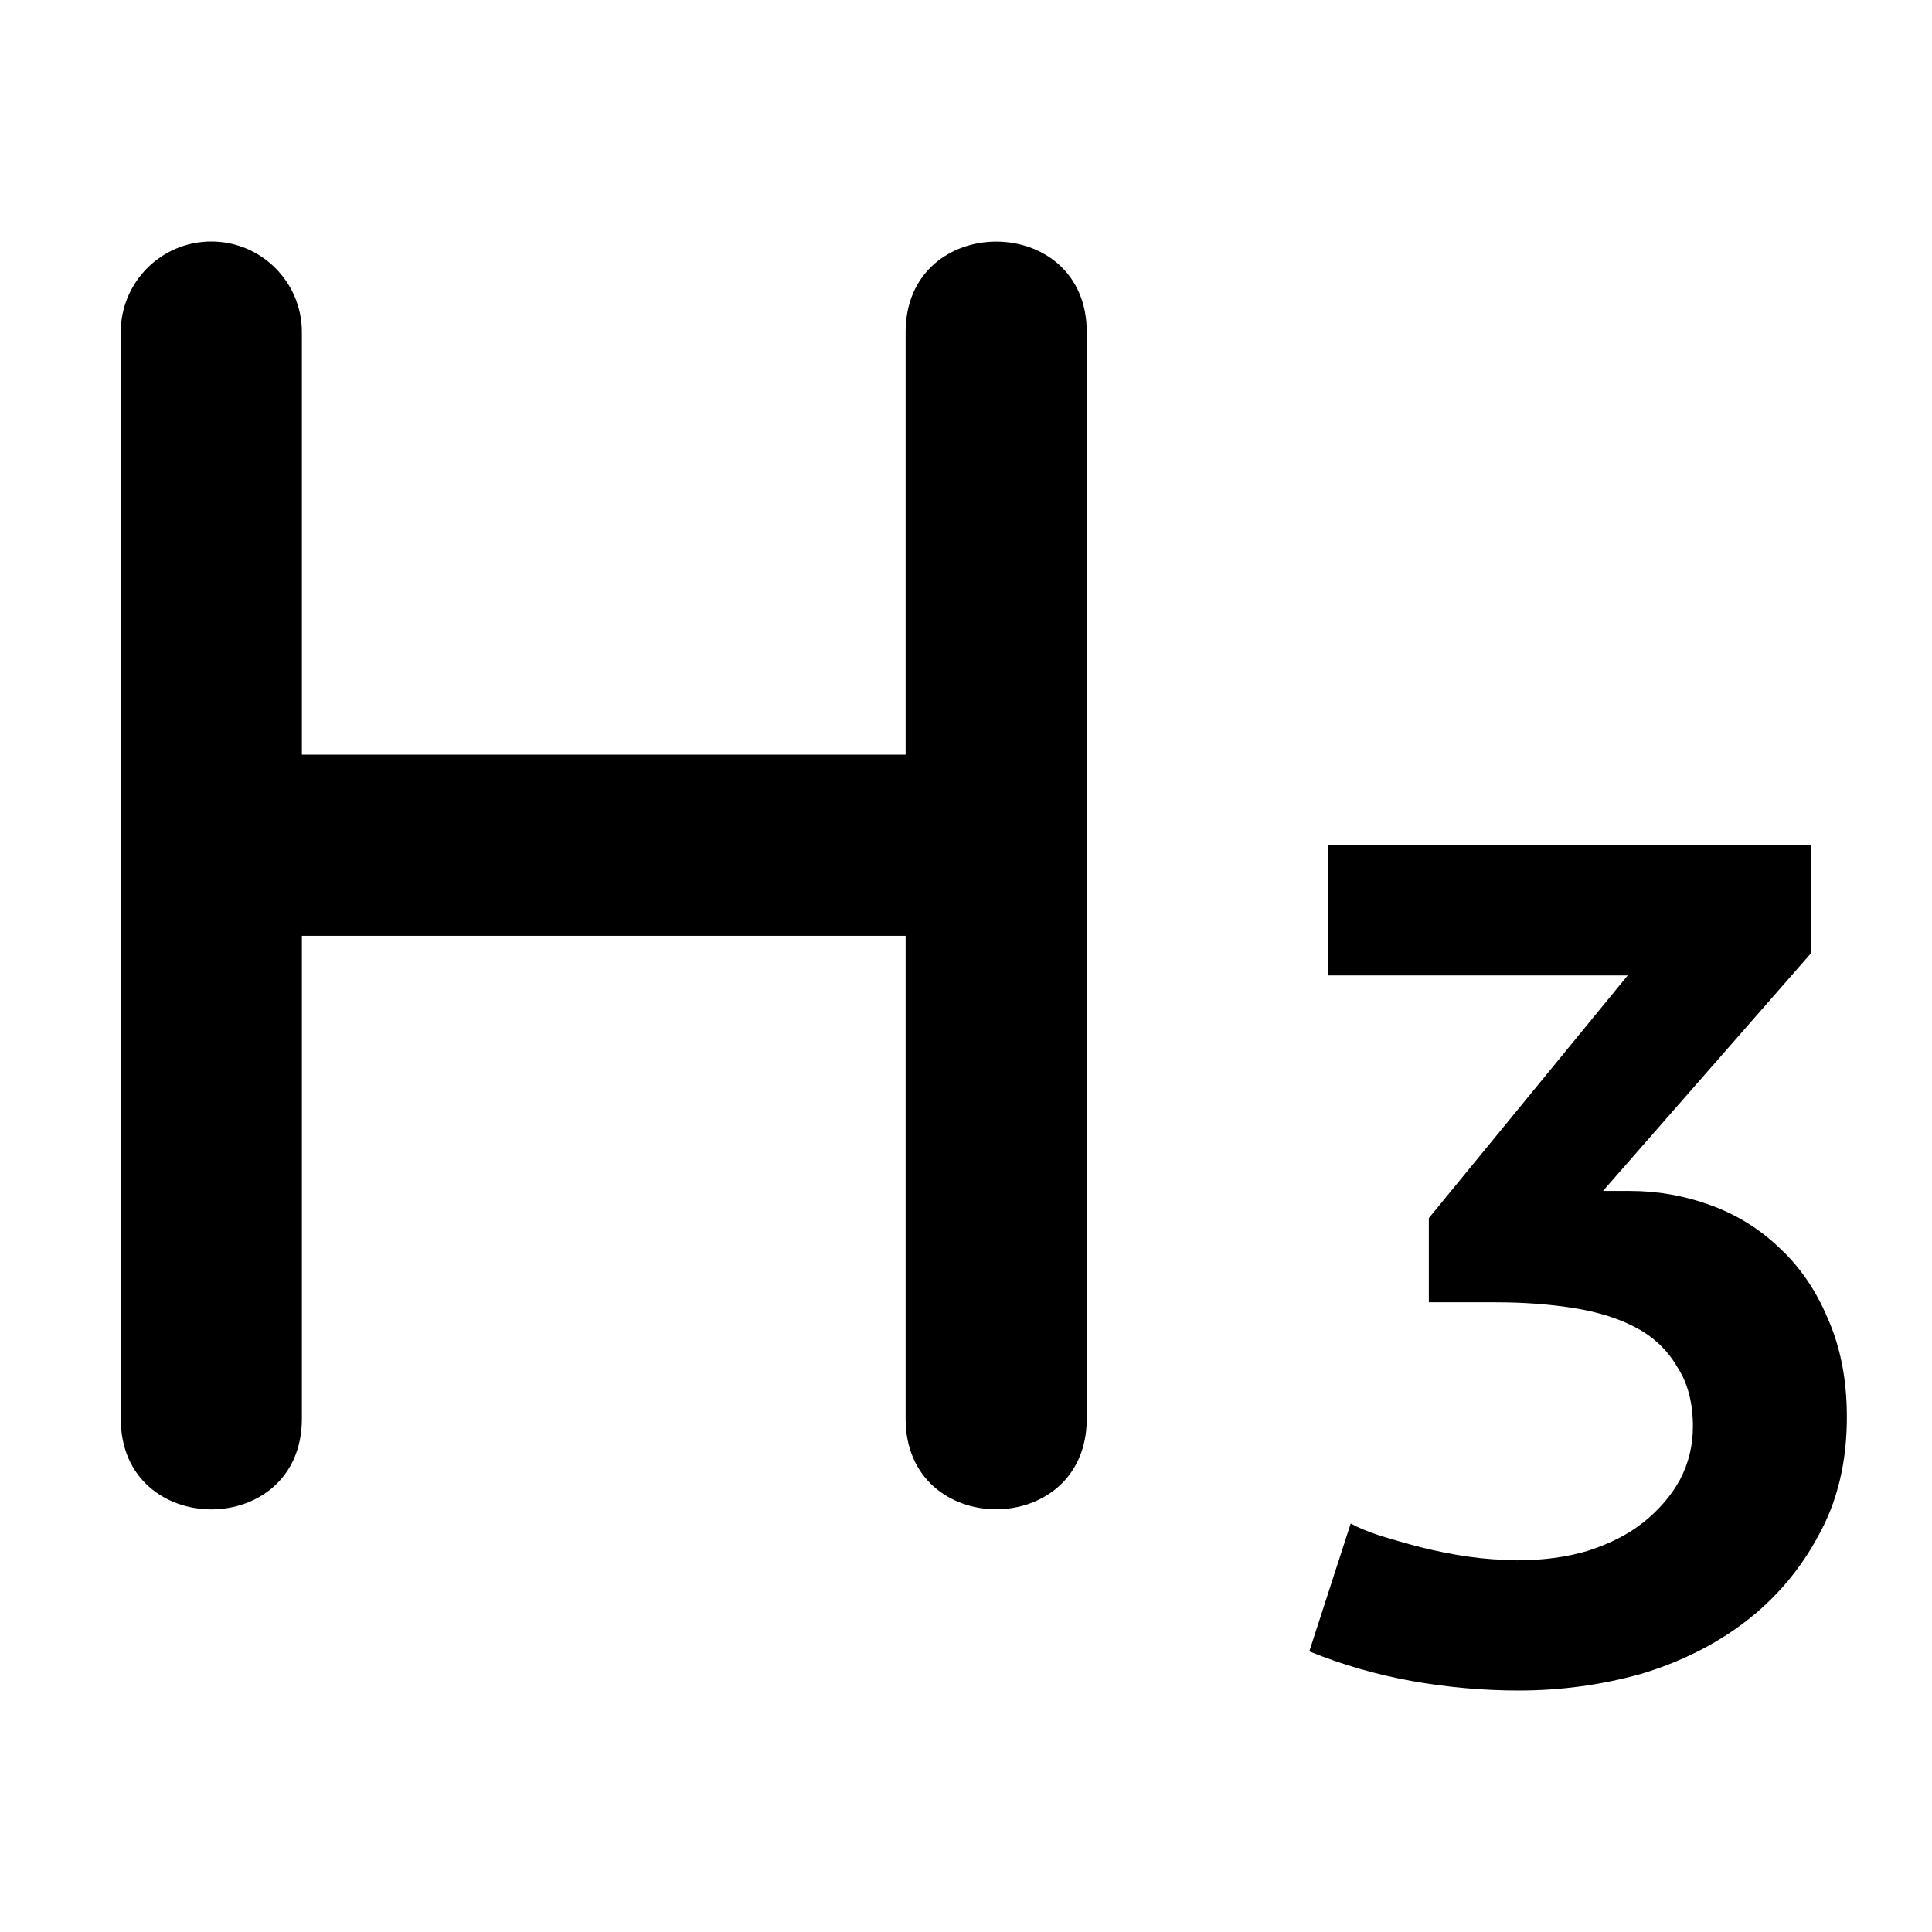
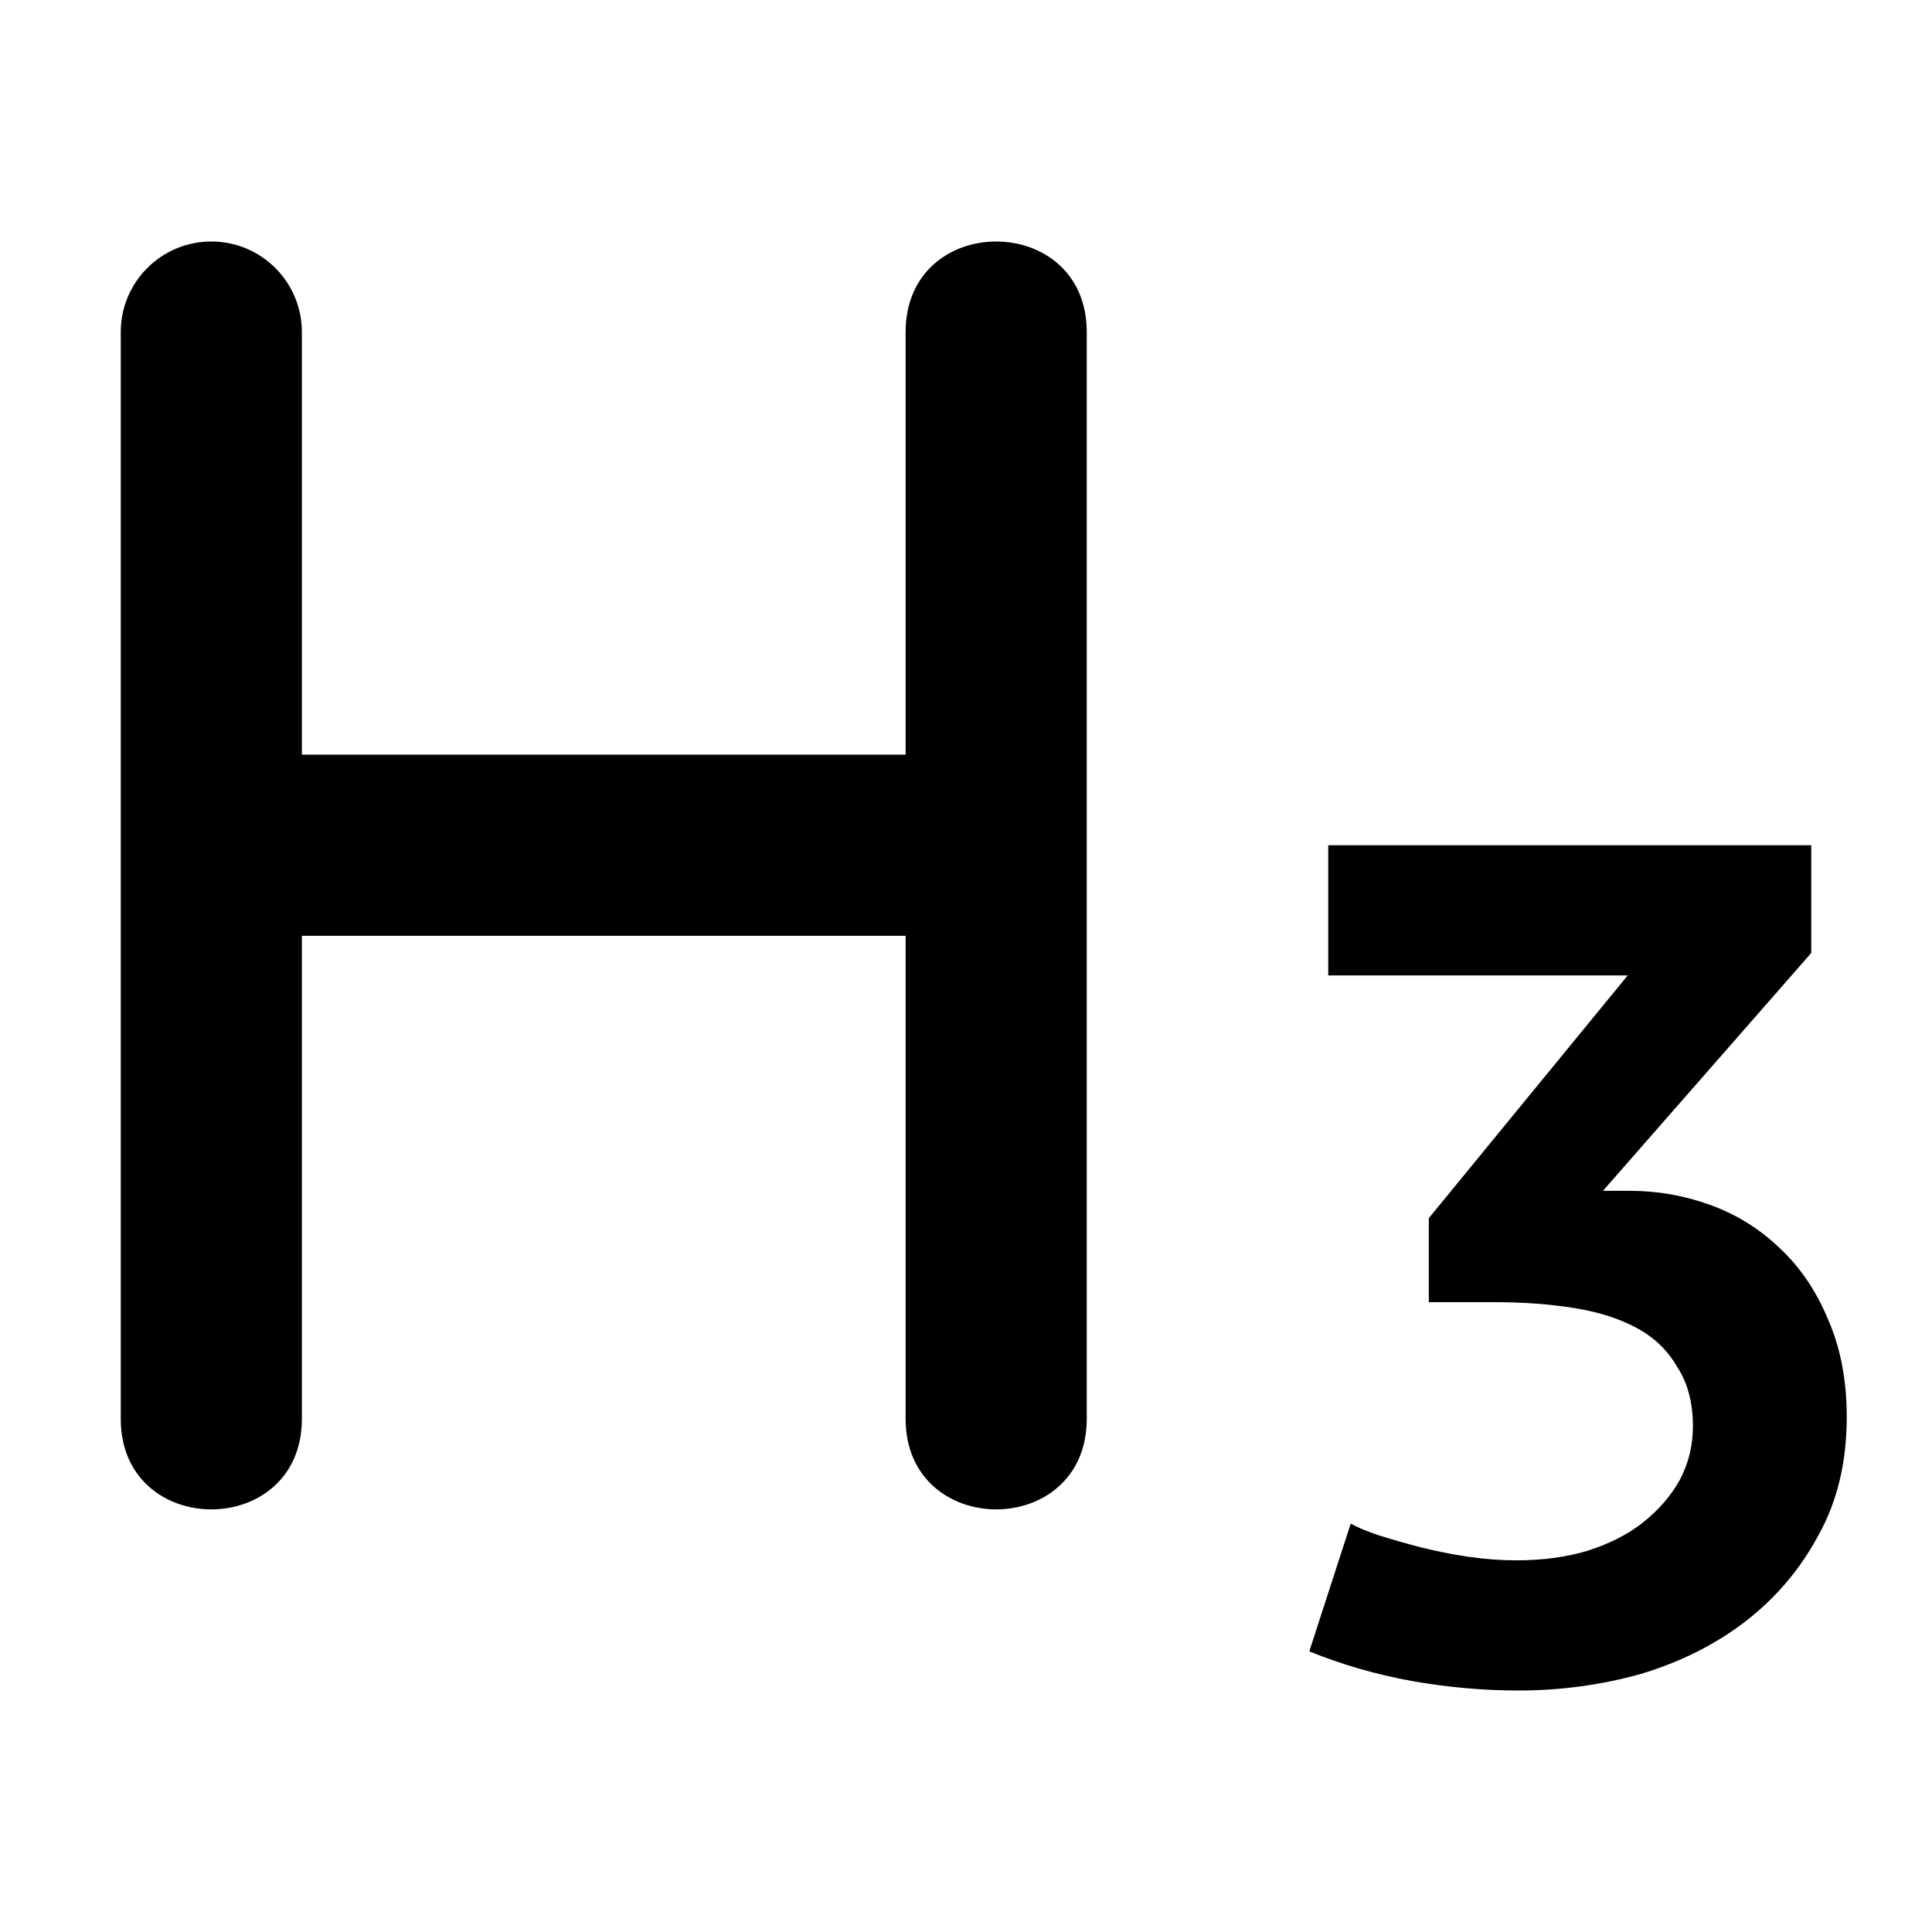
<svg xmlns="http://www.w3.org/2000/svg" height="16" width="16" viewBox="0 0 16 16">
-   <path fill-rule="evenodd" d="M 1.75,2 C 2.164,2 2.5,2.336 2.5,2.75 V 6.25 H 7.5 V 2.75 c 5.654e-4,-0.999 1.501,-0.999 1.5,0 V 11.75 c -5.654e-4,0.999 -1.501,0.999 -1.5,0 V 7.75 H 2.5 V 11.75 C 2.5,12.75 1,12.75 1,11.75 V 2.75 C 1,2.336 1.336,2 1.75,2 Z" />
-   <path fill-rule="evenodd" d="m 12.559,12.922 q 0.324,0 0.588,-0.078 0.275,-0.088 0.461,-0.235 0.196,-0.157 0.304,-0.353 0.108,-0.206 0.108,-0.441 0,-0.294 -0.127,-0.49 -0.118,-0.206 -0.333,-0.324 -0.216,-0.118 -0.52,-0.167 -0.304,-0.049 -0.657,-0.049 H 11.833 V 10.088 L 13.48,8.078 H 11 V 7 H 15 v 0.892 l -1.725,1.971 h 0.225 q 0.343,0 0.667,0.118 0.324,0.118 0.569,0.353 0.255,0.235 0.402,0.588 0.157,0.353 0.157,0.814 0,0.559 -0.235,0.98 -0.225,0.422 -0.608,0.716 -0.373,0.284 -0.863,0.431 Q 13.098,14 12.578,14 12.137,14 11.696,13.922 11.255,13.843 10.843,13.676 l 0.343,-1.059 q 0.088,0.049 0.235,0.098 0.157,0.049 0.343,0.098 0.196,0.049 0.392,0.078 0.206,0.029 0.402,0.029 z" />
+   <path fill-rule="evenodd" d="M1.75 2a.75.75 0 0 1 .75.75v3.5h5v-3.5c0-1 1.5-1 1.5 0v9c0 1-1.5 1-1.5 0v-4h-5v4c0 1-1.5 1-1.5 0v-9A.75.75 0 0 1 1.75 2zm10.809 10.922q.323 0 .588-.079.275-.088.46-.235.197-.157.305-.353.108-.206.108-.441 0-.294-.128-.49-.117-.206-.333-.324-.216-.118-.52-.167-.304-.049-.657-.049h-.549v-.696l1.647-2.01H11V7h4v.892l-1.725 1.97h.225q.343 0 .667.118.323.118.568.353.255.236.402.589.157.353.157.813 0 .56-.235.98-.226.422-.608.716-.373.285-.863.432-.49.137-1.01.137-.44 0-.882-.078-.441-.079-.853-.246l.343-1.058q.089.049.236.098.156.049.343.098.196.049.392.078.206.03.402.03z" />
</svg>
